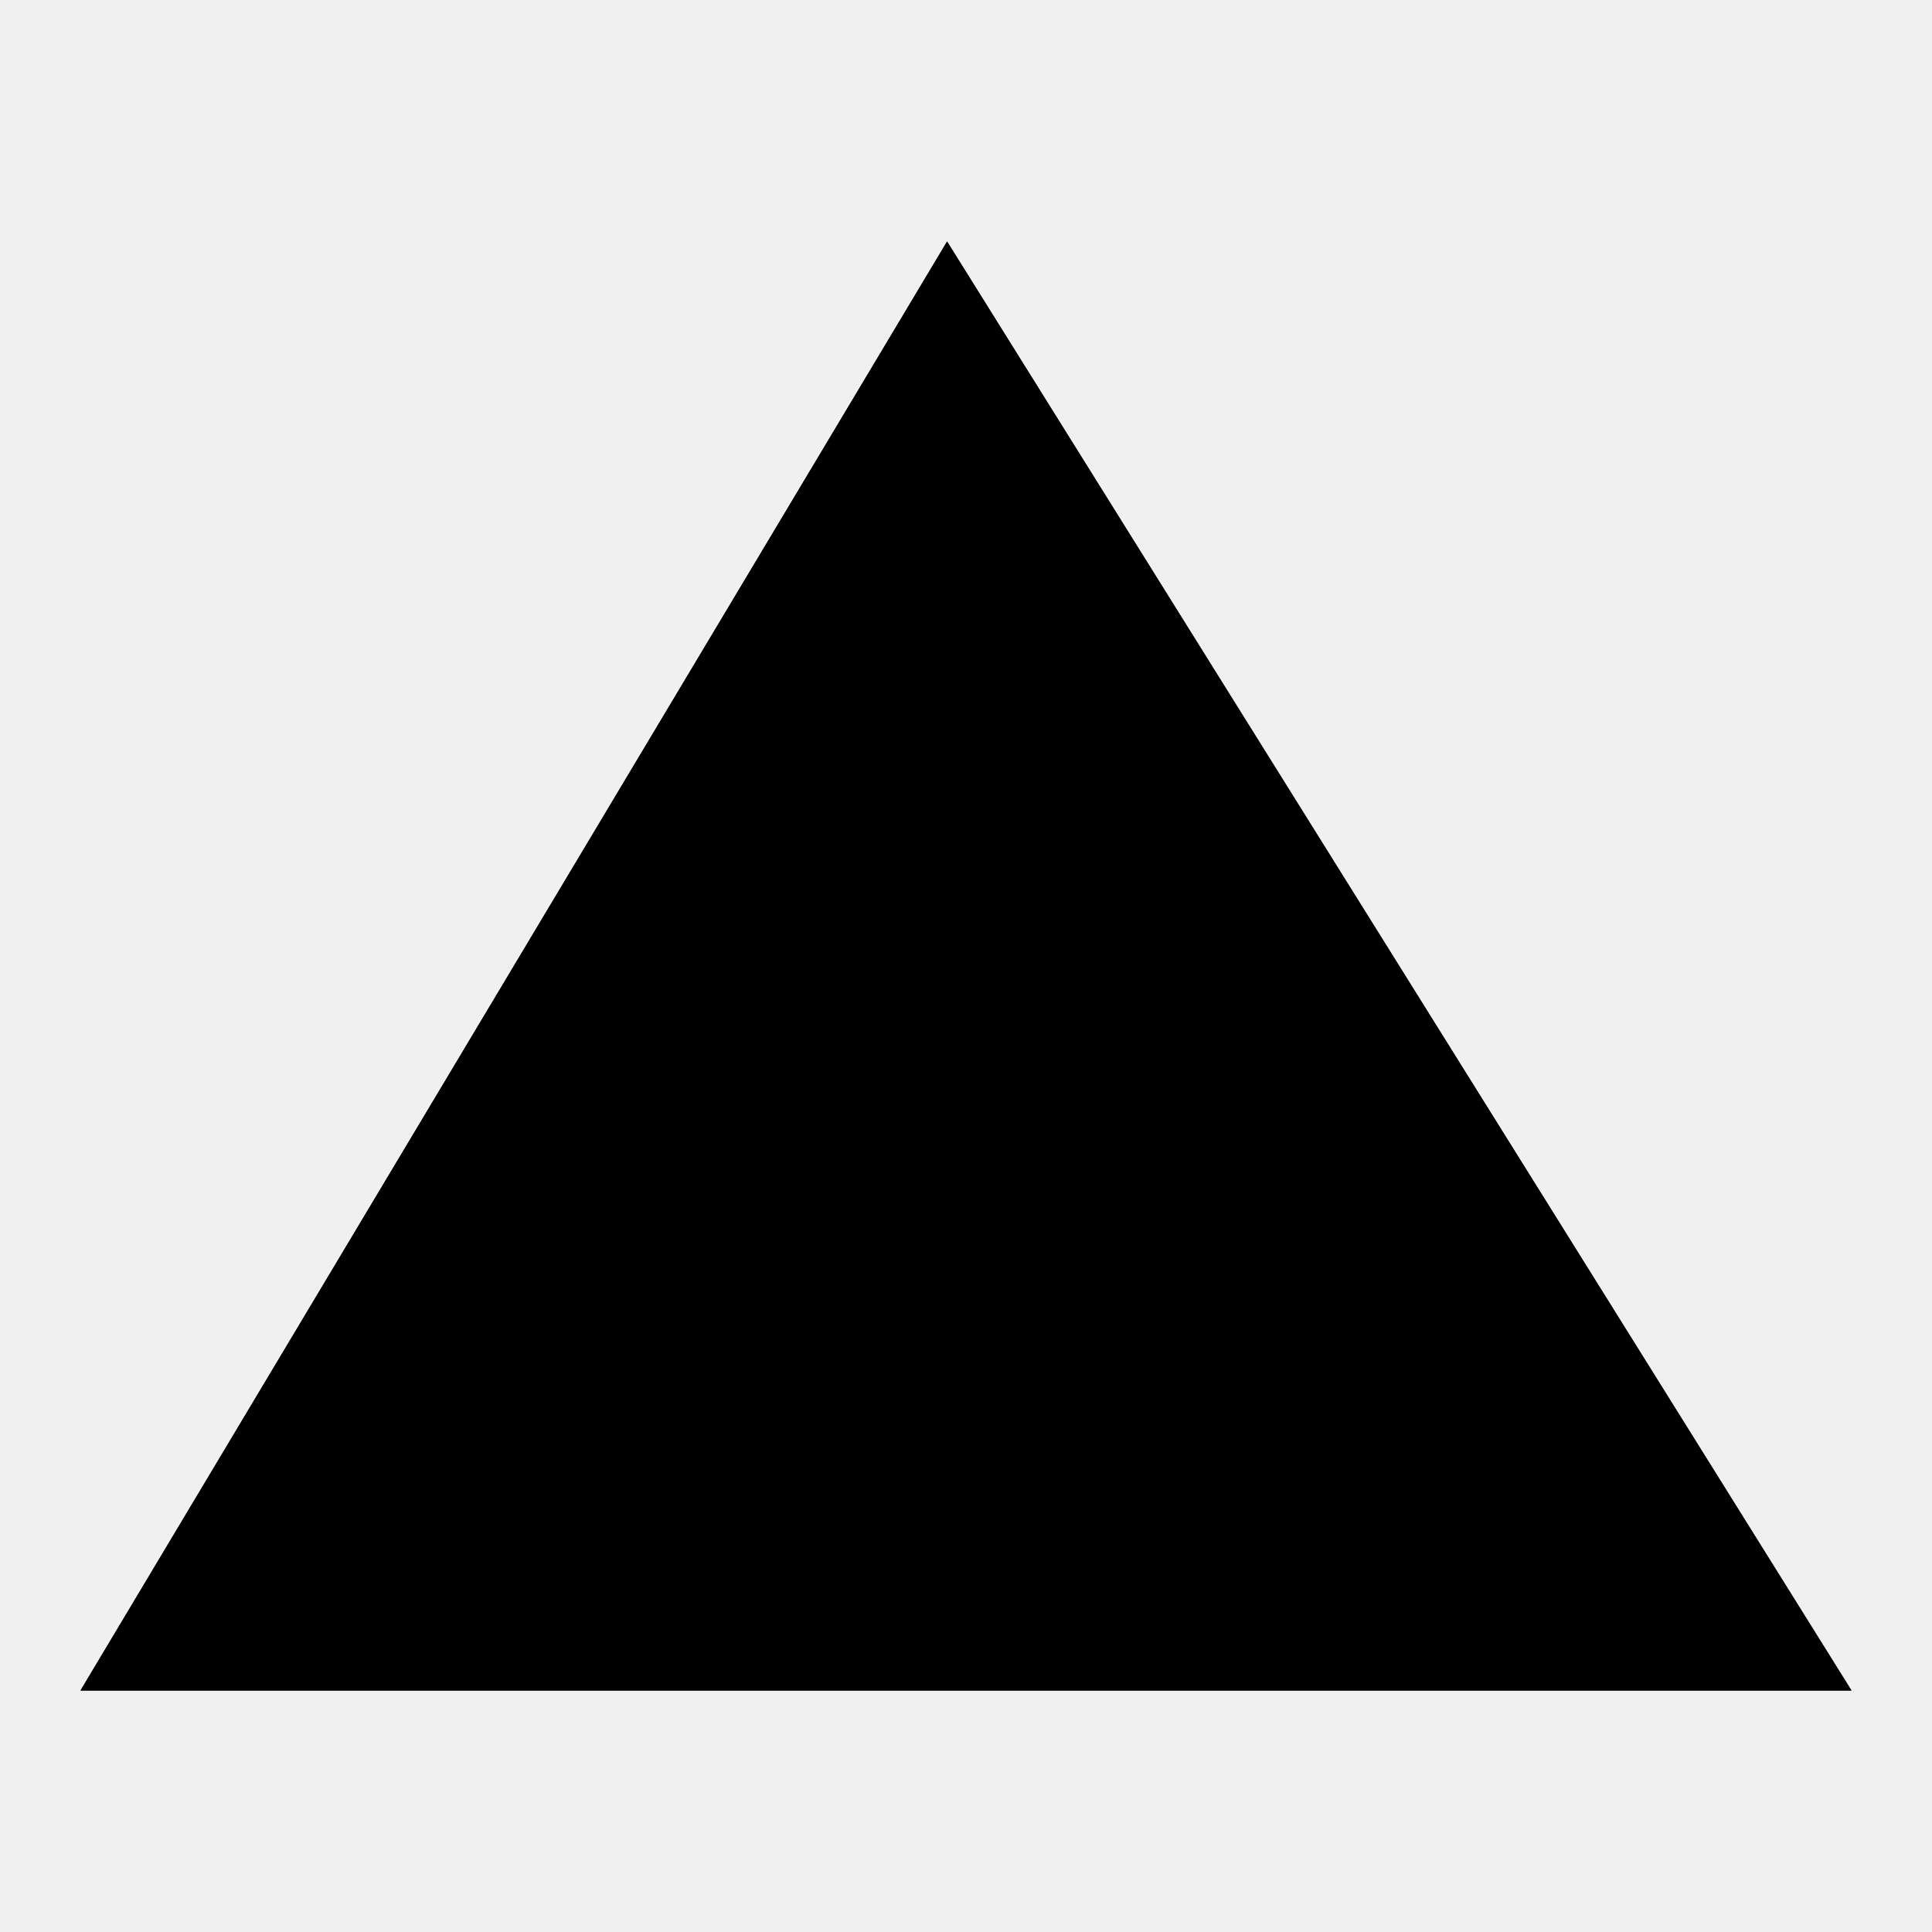
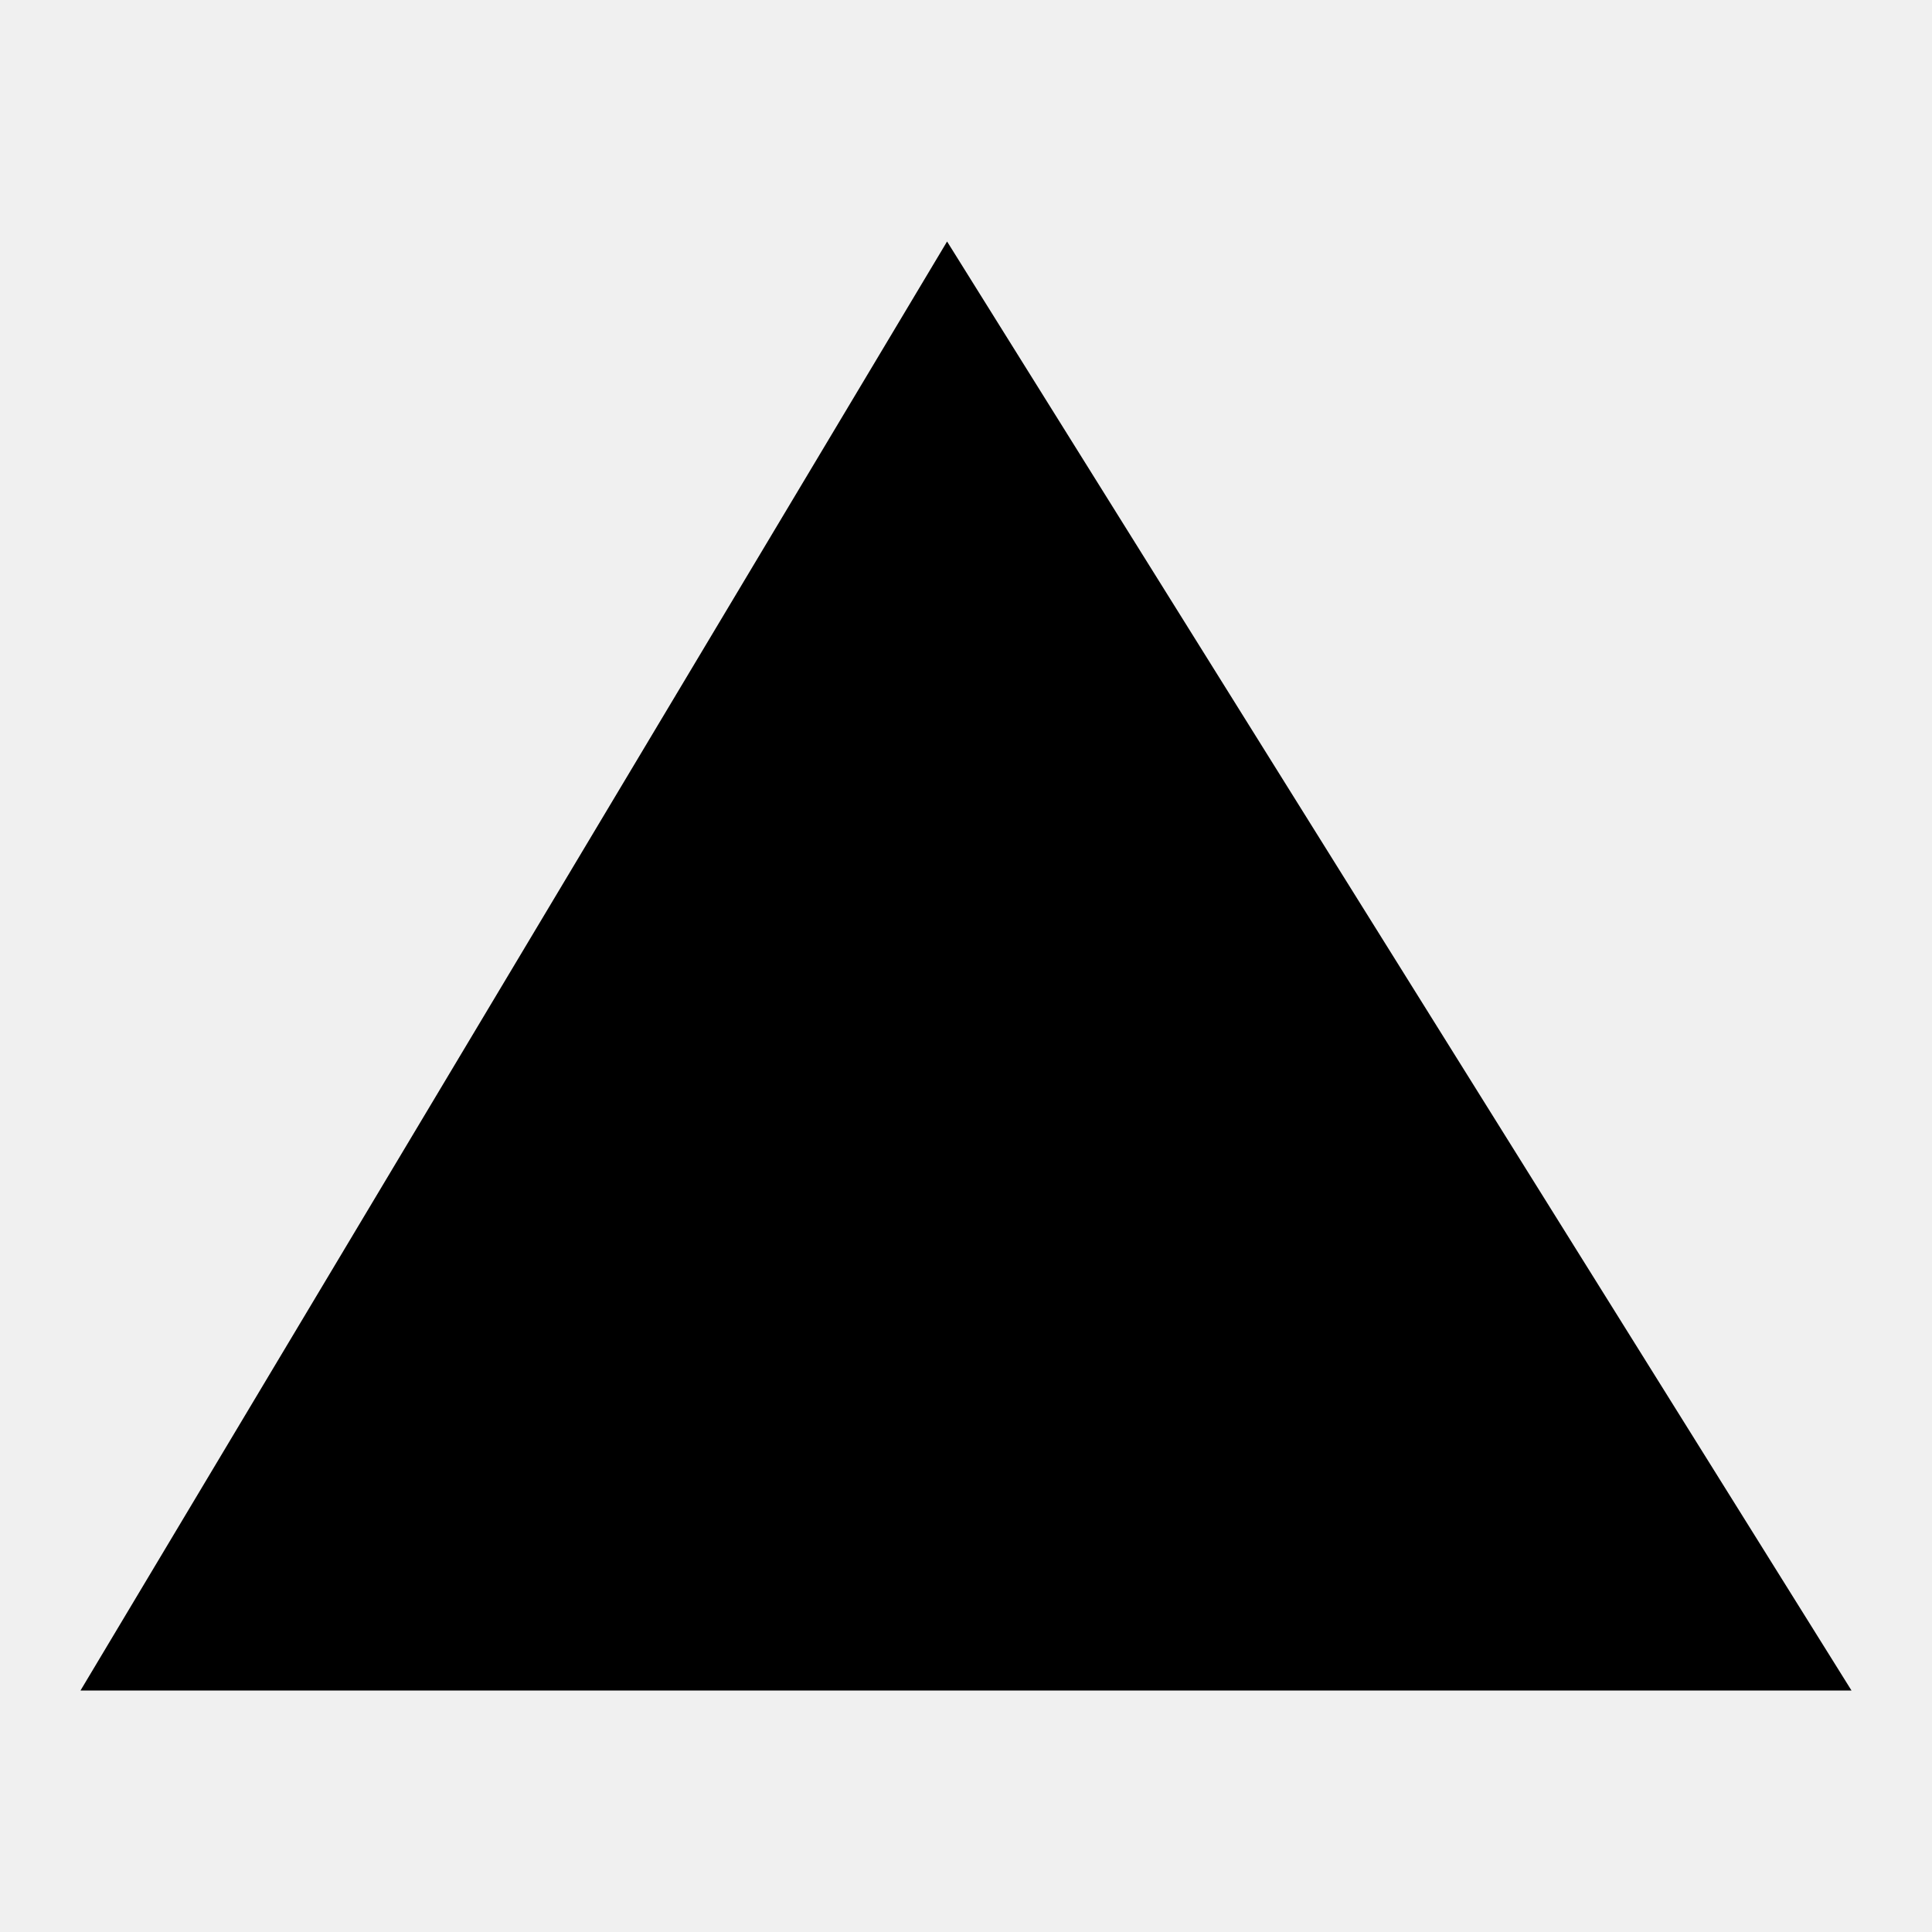
<svg xmlns="http://www.w3.org/2000/svg" xmlns:xlink="http://www.w3.org/1999/xlink" width="24px" height="24px" viewBox="0 0 24 24" version="1.1">
  <defs>
    <polygon id="path-1" points="23 21 11.765 3 1 21" />
  </defs>
  <g id="Icons/24x24/UI/Icon_Solid-arrow-up" stroke="none" stroke-width="1" fill="none" fill-rule="evenodd">
    <mask id="mask-2" fill="white">
      <use xlink:href="#path-1" />
    </mask>
    <use id="Solid-arrow-up" fill="#000000" fill-rule="nonzero" xlink:href="#path-1" />
-     <g id="Colours/General/Black-#000000" mask="url(#mask-2)" fill="#000000">
-       <rect x="0" y="0" width="24" height="24" />
-     </g>
  </g>
</svg>
